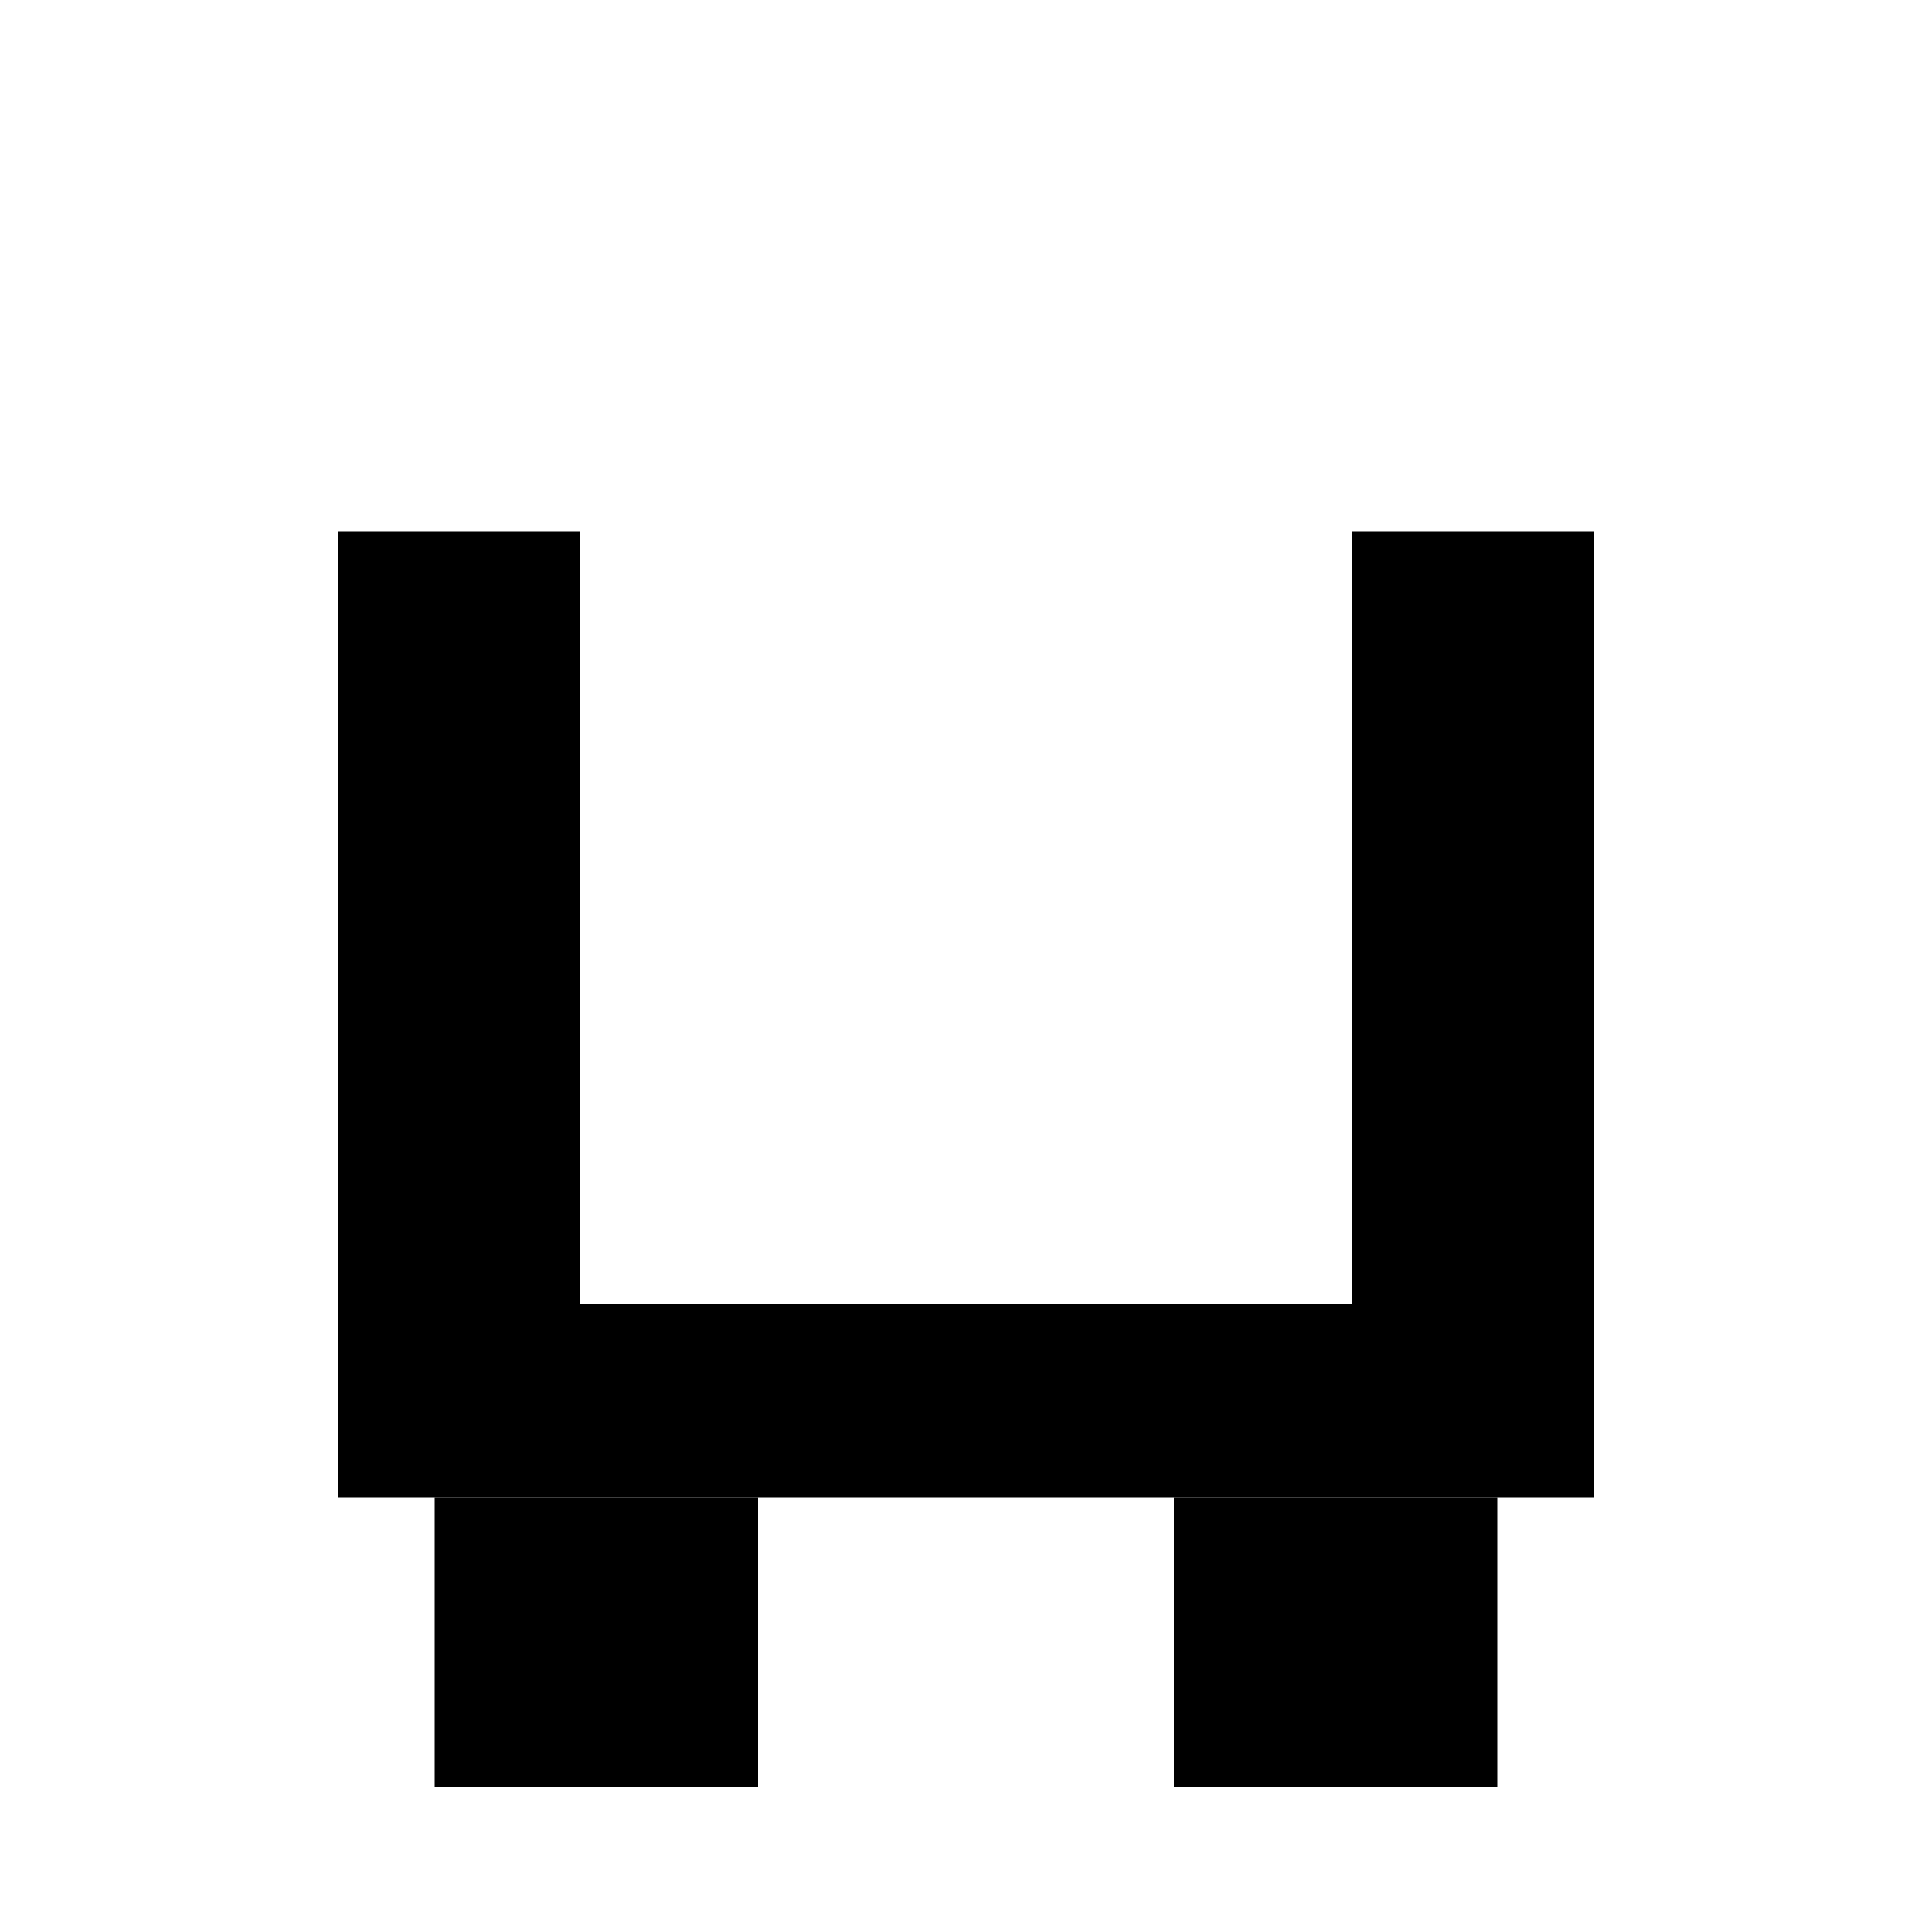
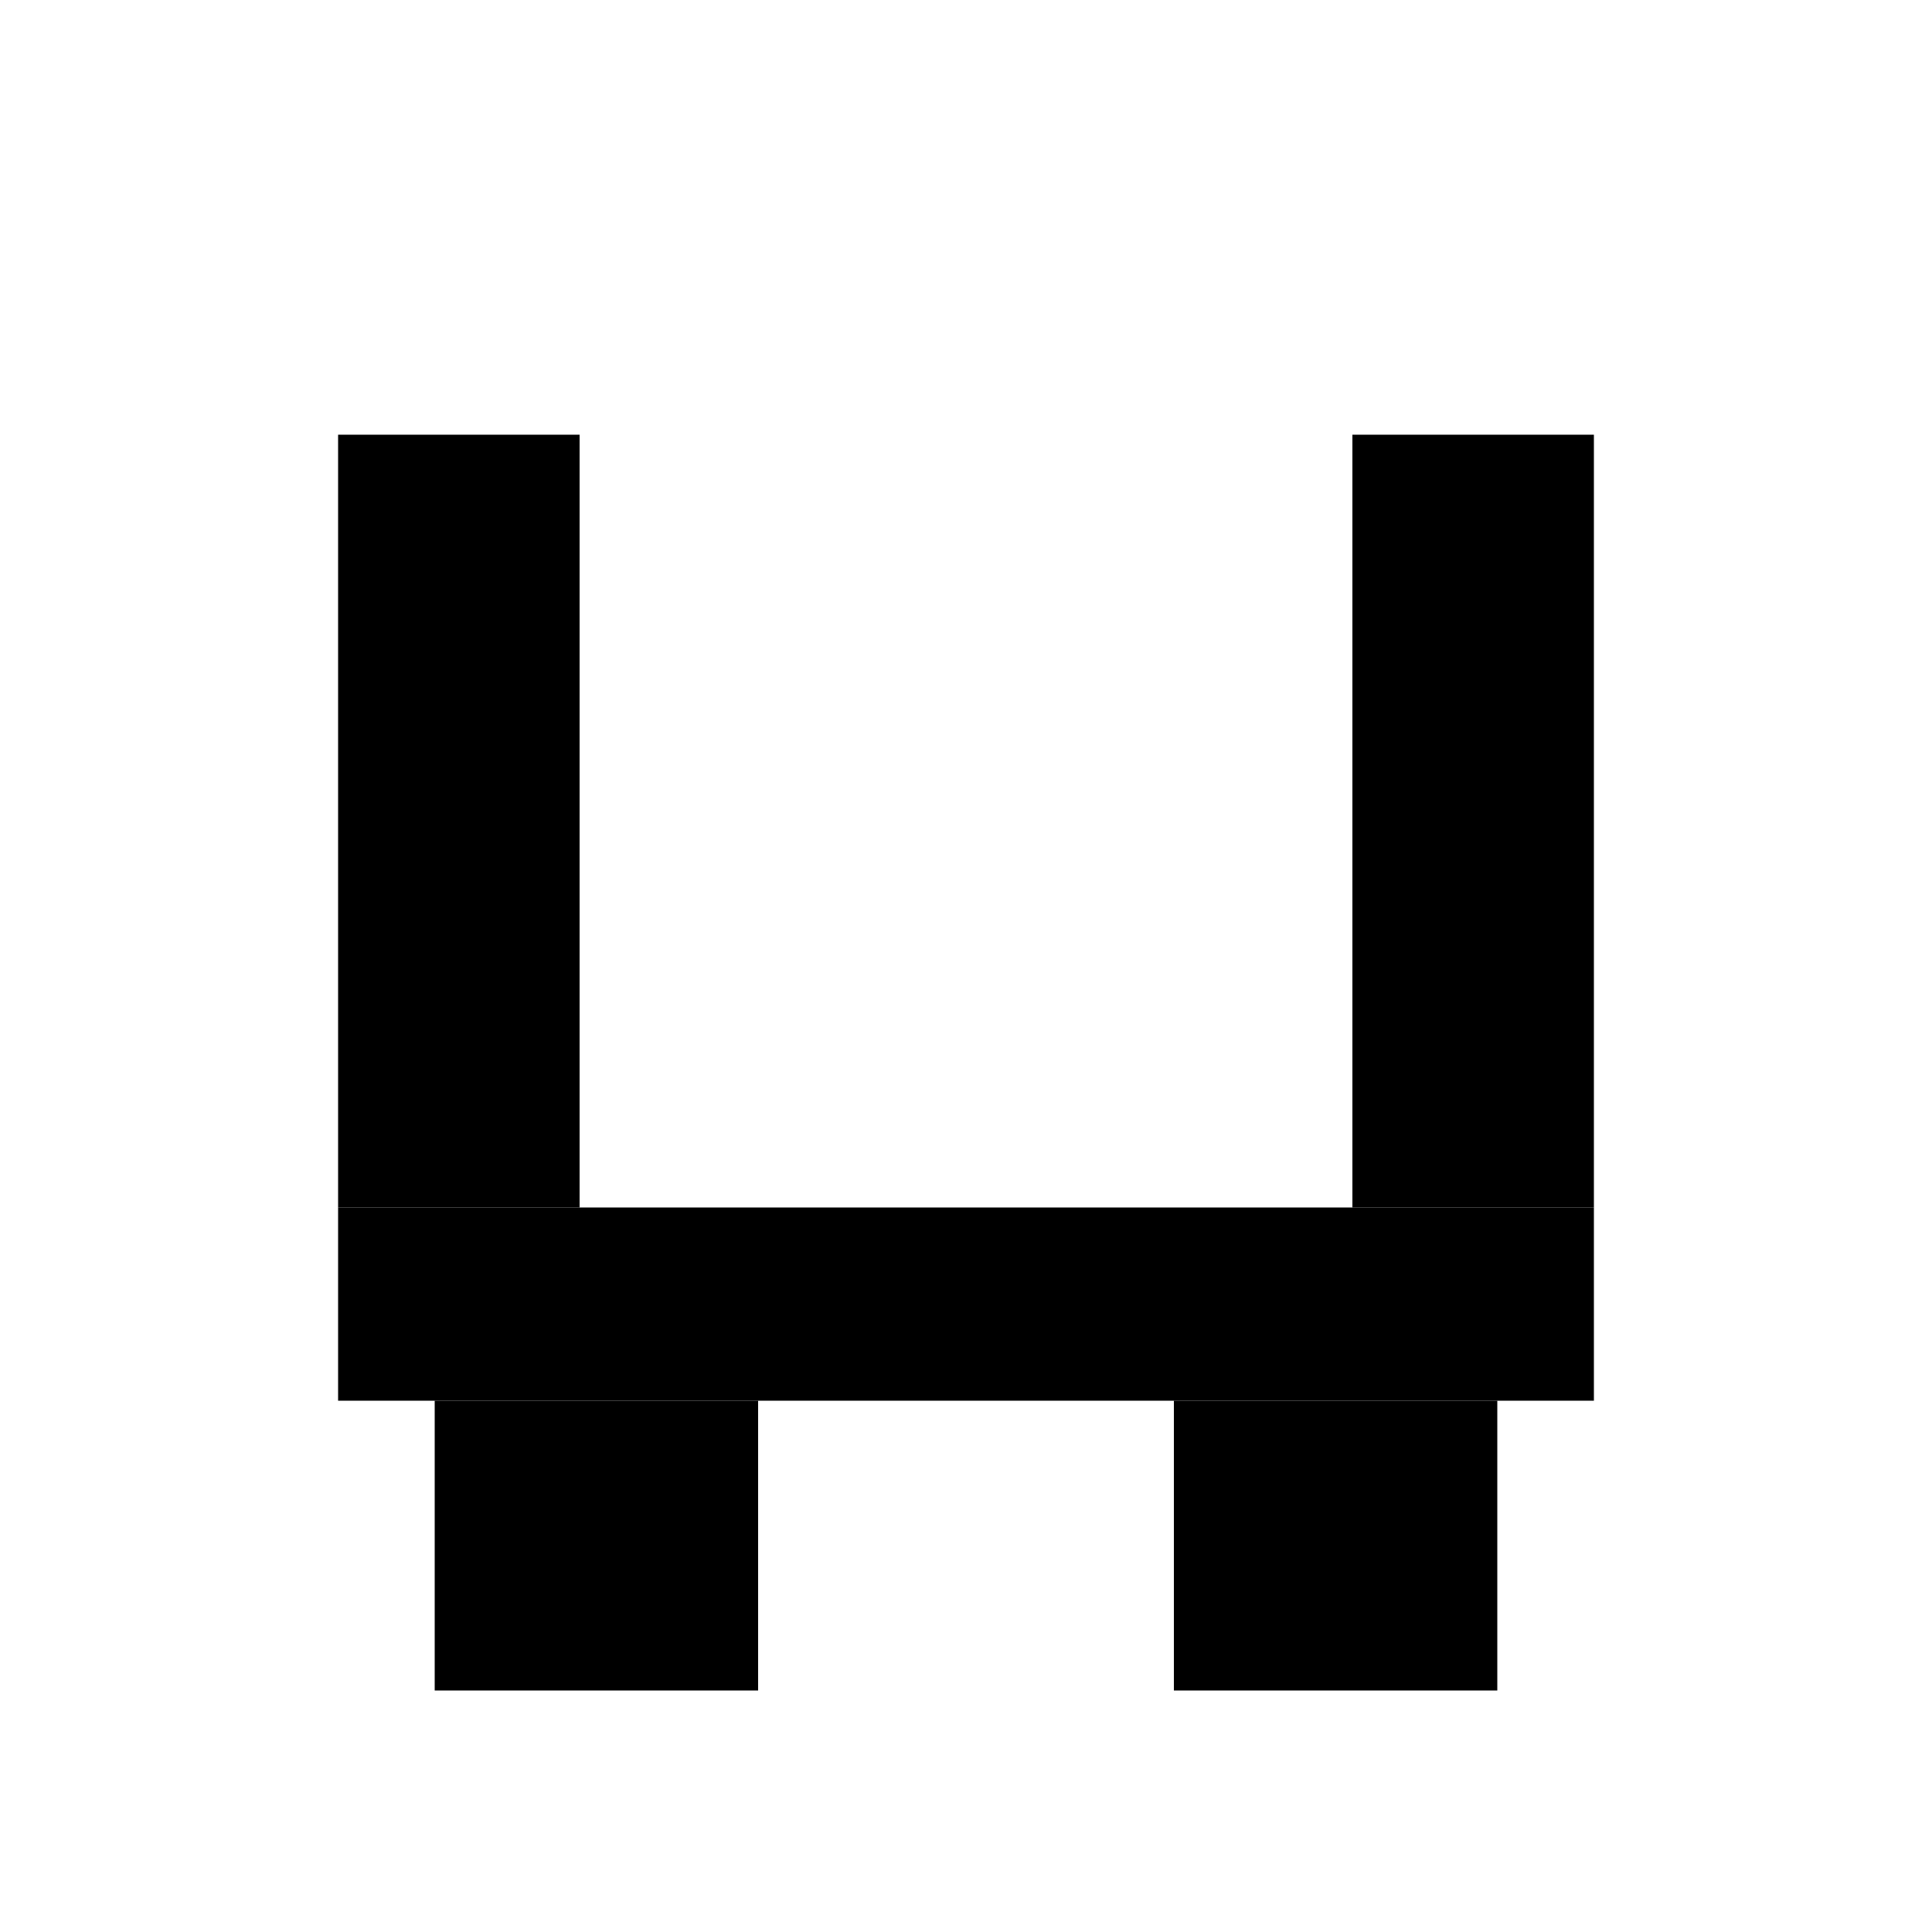
<svg fill="none" height="20" viewBox="0 0 20 20" width="20" aria-hidden="true" role="presentation">
  <g fill="currentColor">
-     <path d="m3.5 5.5h2.5v8h-2.5zm10.5 0h2.5v8h-2.5z" />
-     <path d="m3.5 13.5h13v2h-13z" />
-     <path d="M4.5 15.5H7.848V18.5H4.5V15.5ZM12.152 15.5H15.5V18.5H12.152V15.5Z" />
+     <path d="M3.5 4.5H6V12.5H3.5V4.5ZM14 4.5H16.5V12.5H14V4.5Z" />
+     <path d="M3.5 12.5H16.5V14.5H3.5V12.5Z" />
+     <path d="M4.5 14.5H7.848V17.5H4.5V14.5ZM12.152 14.5H15.5V17.5H12.152V14.5Z" />
  </g>
</svg>
